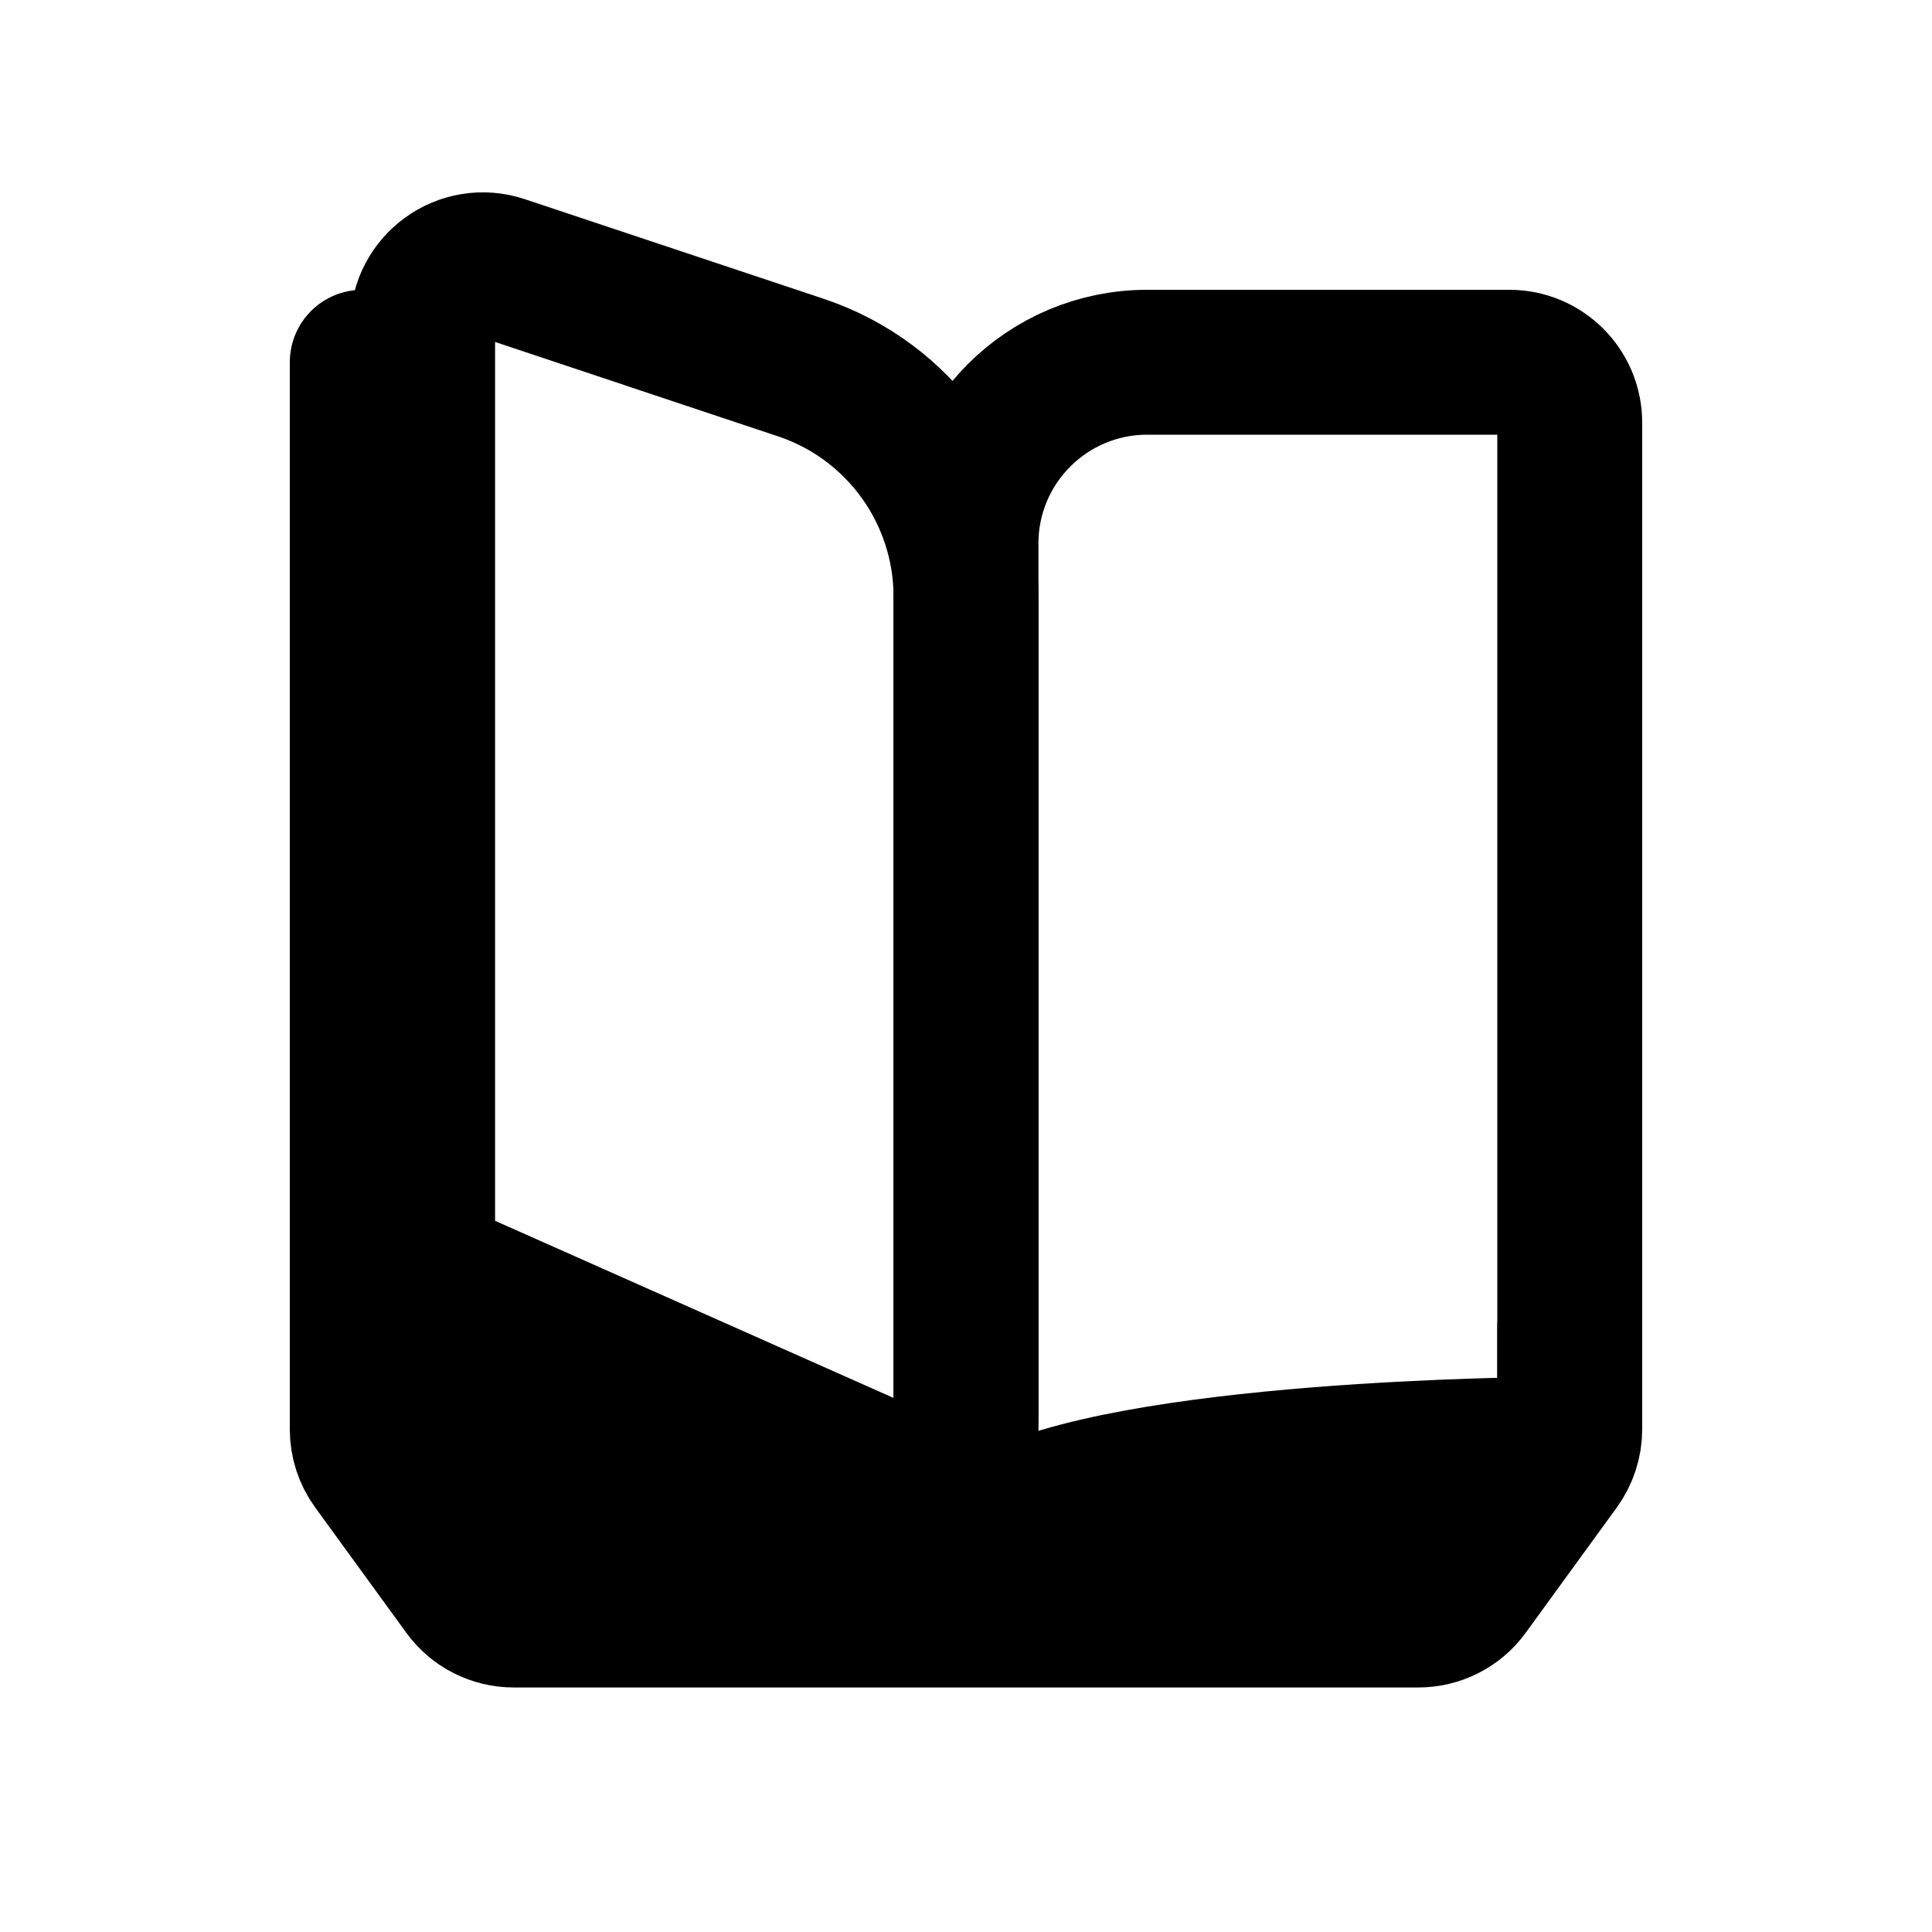
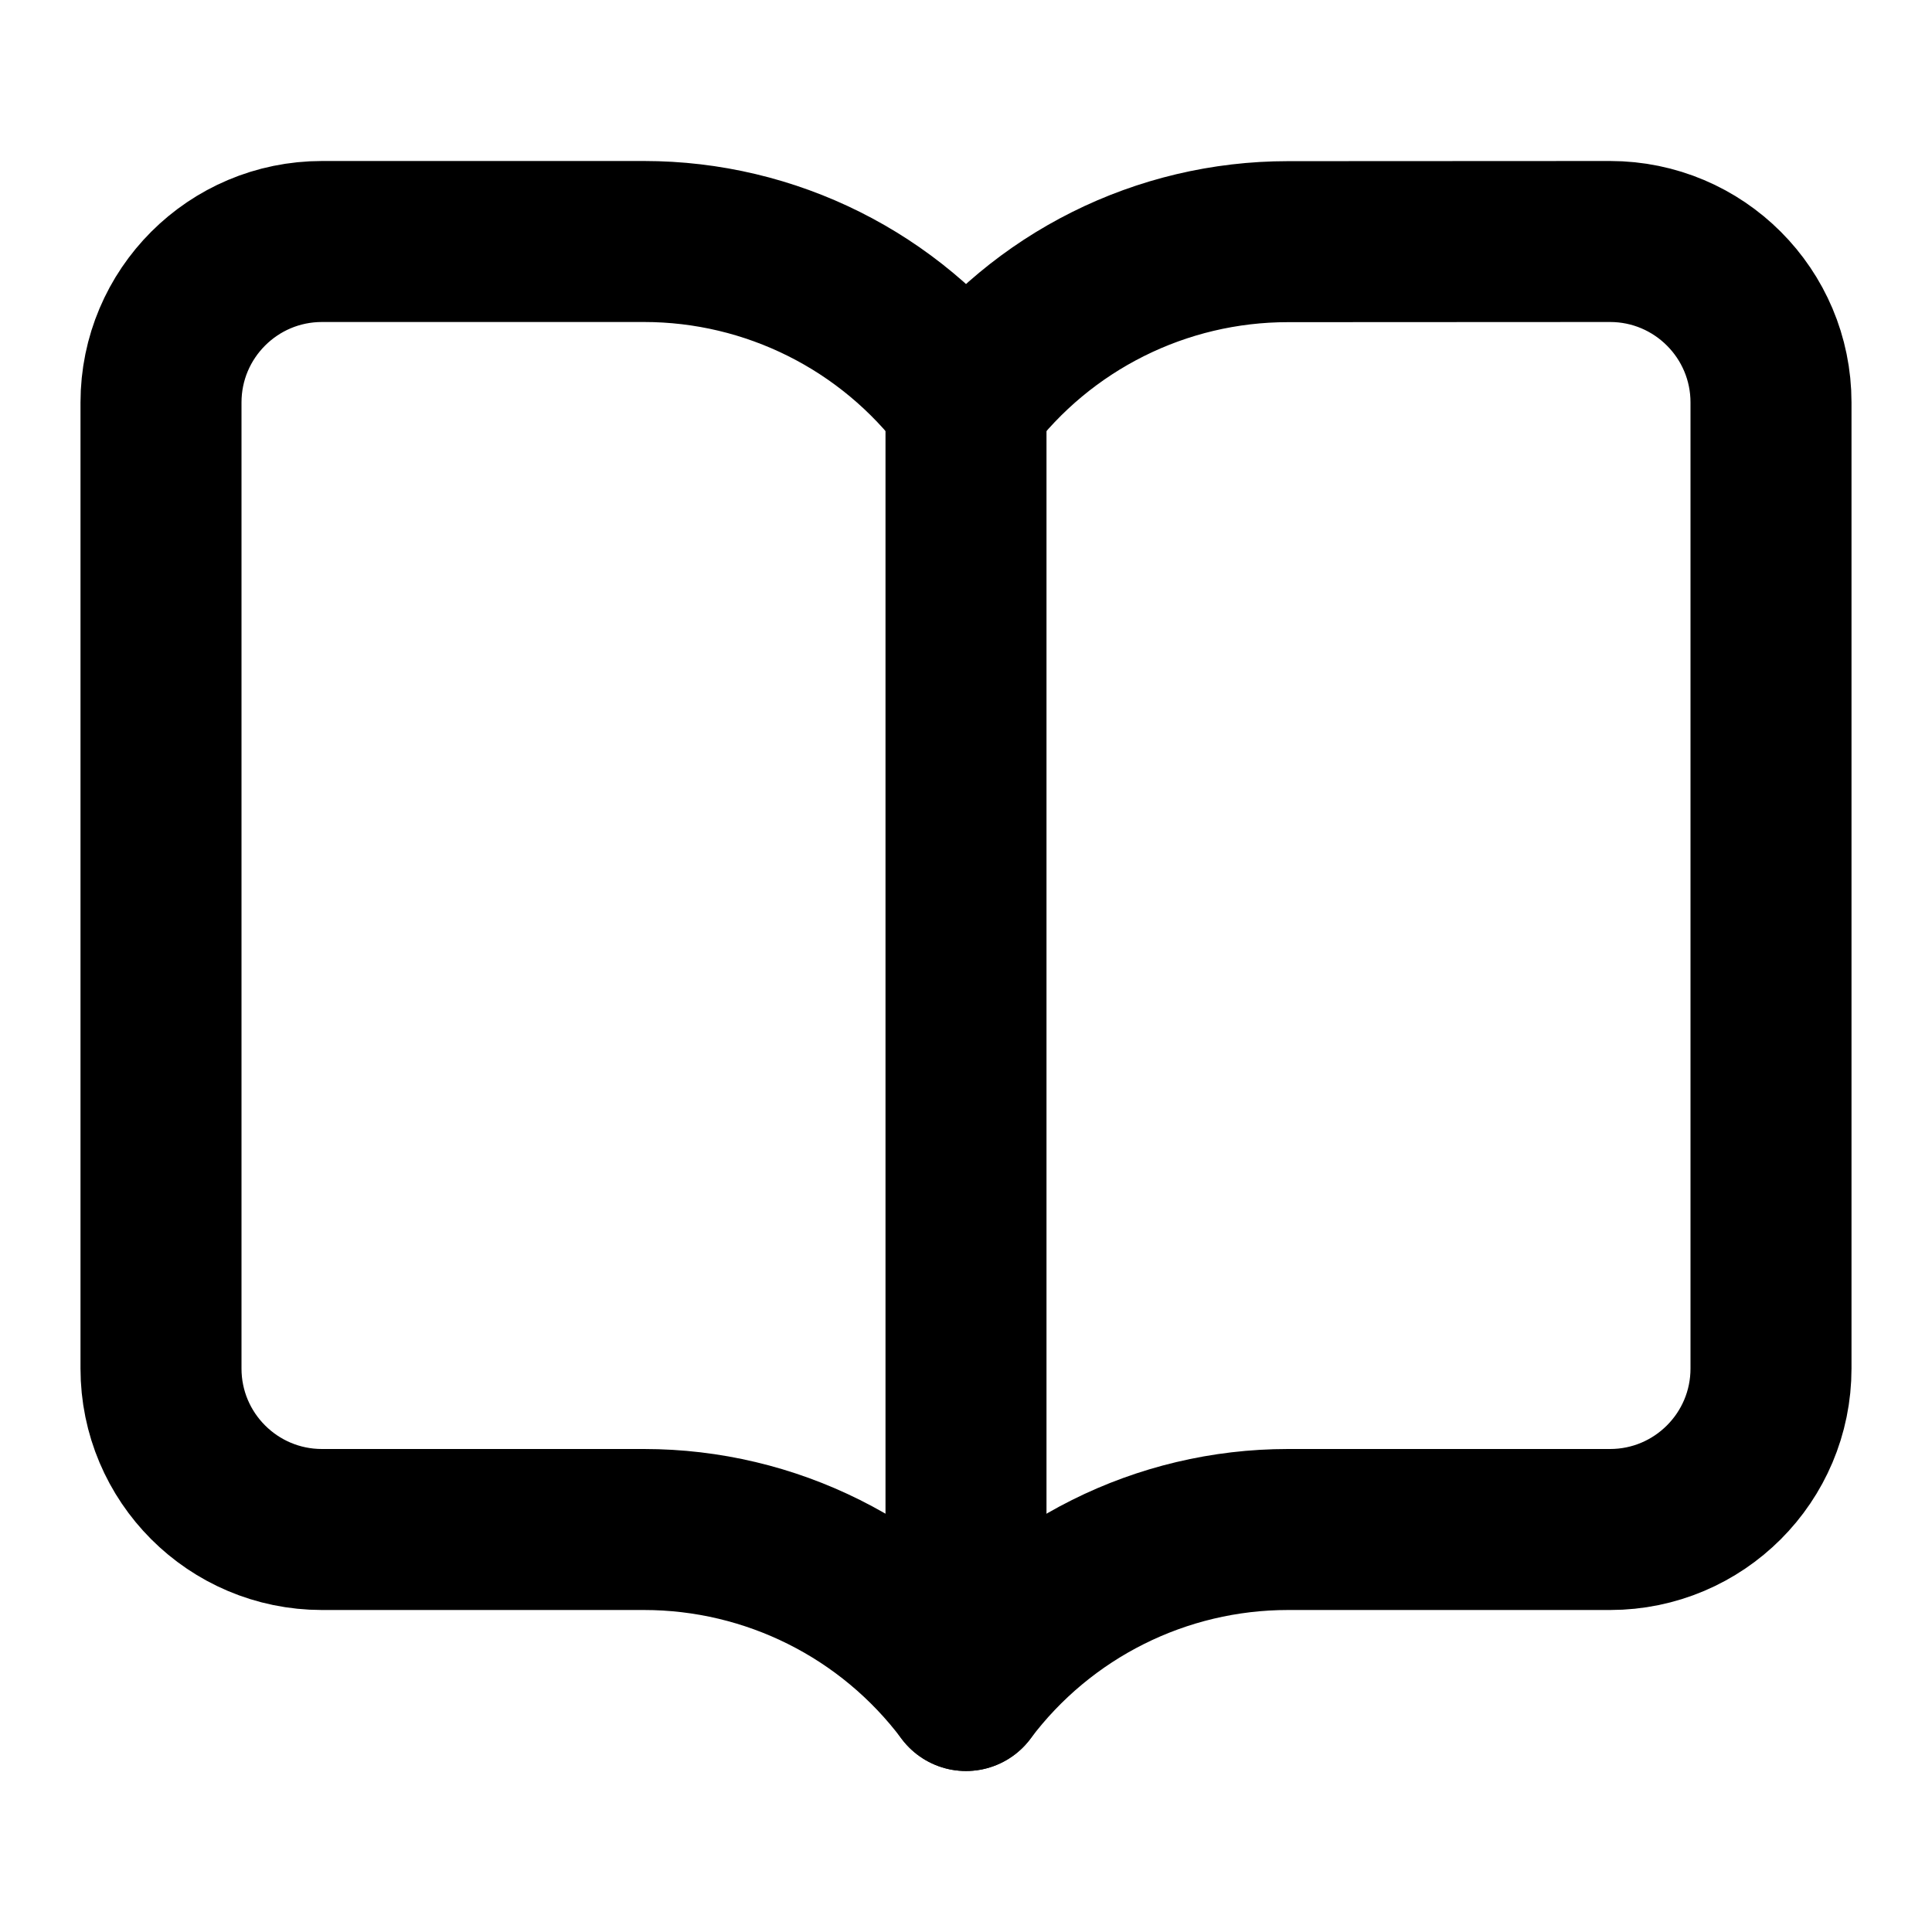
- <svg xmlns="http://www.w3.org/2000/svg" width="16" height="16" viewBox="0 0 16 16" fill="none">
-   <path d="M13 11V11.837C13 11.943 12.966 12.046 12.904 12.132L12.15 13.169C12.056 13.299 11.905 13.375 11.745 13.375H4.255C4.095 13.375 3.944 13.299 3.85 13.169L3.096 12.132C3.033 12.046 3 11.943 3 11.837V3" stroke="black" stroke-width="1.2" stroke-linecap="round" />
-   <path d="M3 13V11L8 12H13V13H3Z" fill="black" />
-   <path d="M6.632 3.044C7.449 3.316 8 4.081 8 4.942V11.731C8 12.092 7.628 12.335 7.297 12.188L3.797 10.632C3.616 10.552 3.5 10.373 3.5 10.175V2.694C3.5 2.352 3.834 2.111 4.158 2.219L6.632 3.044Z" stroke="black" stroke-width="1.2" stroke-linecap="round" stroke-linejoin="round" />
-   <path d="M9.5 3C8.672 3 8 3.672 8 4.5V13C8 12.195 11.237 12.038 12.502 12.008C12.778 12.001 13 11.776 13 11.5V3.5C13 3.224 12.776 3 12.5 3H9.5Z" stroke="black" stroke-width="1.2" stroke-linecap="round" stroke-linejoin="round" />
+ <svg xmlns="http://www.w3.org/2000/svg" width="24" height="24" viewBox="0 0 24 24" fill="none" stroke="currentColor" stroke-width="2" stroke-linecap="round" stroke-linejoin="round">
+   <path d="M12 5v16" />
+   <path d="M20.001 19A2 2 0 0022 17V5a2 2 0 00-1.999-2L16 3.002A5 5 0 0012 5a5 5 0 00-4-2H4a2 2 0 00-2 2v12a2 2 0 001.999 2H8a5 5 0 014 2 5 5 0 014-2z" />
</svg>
